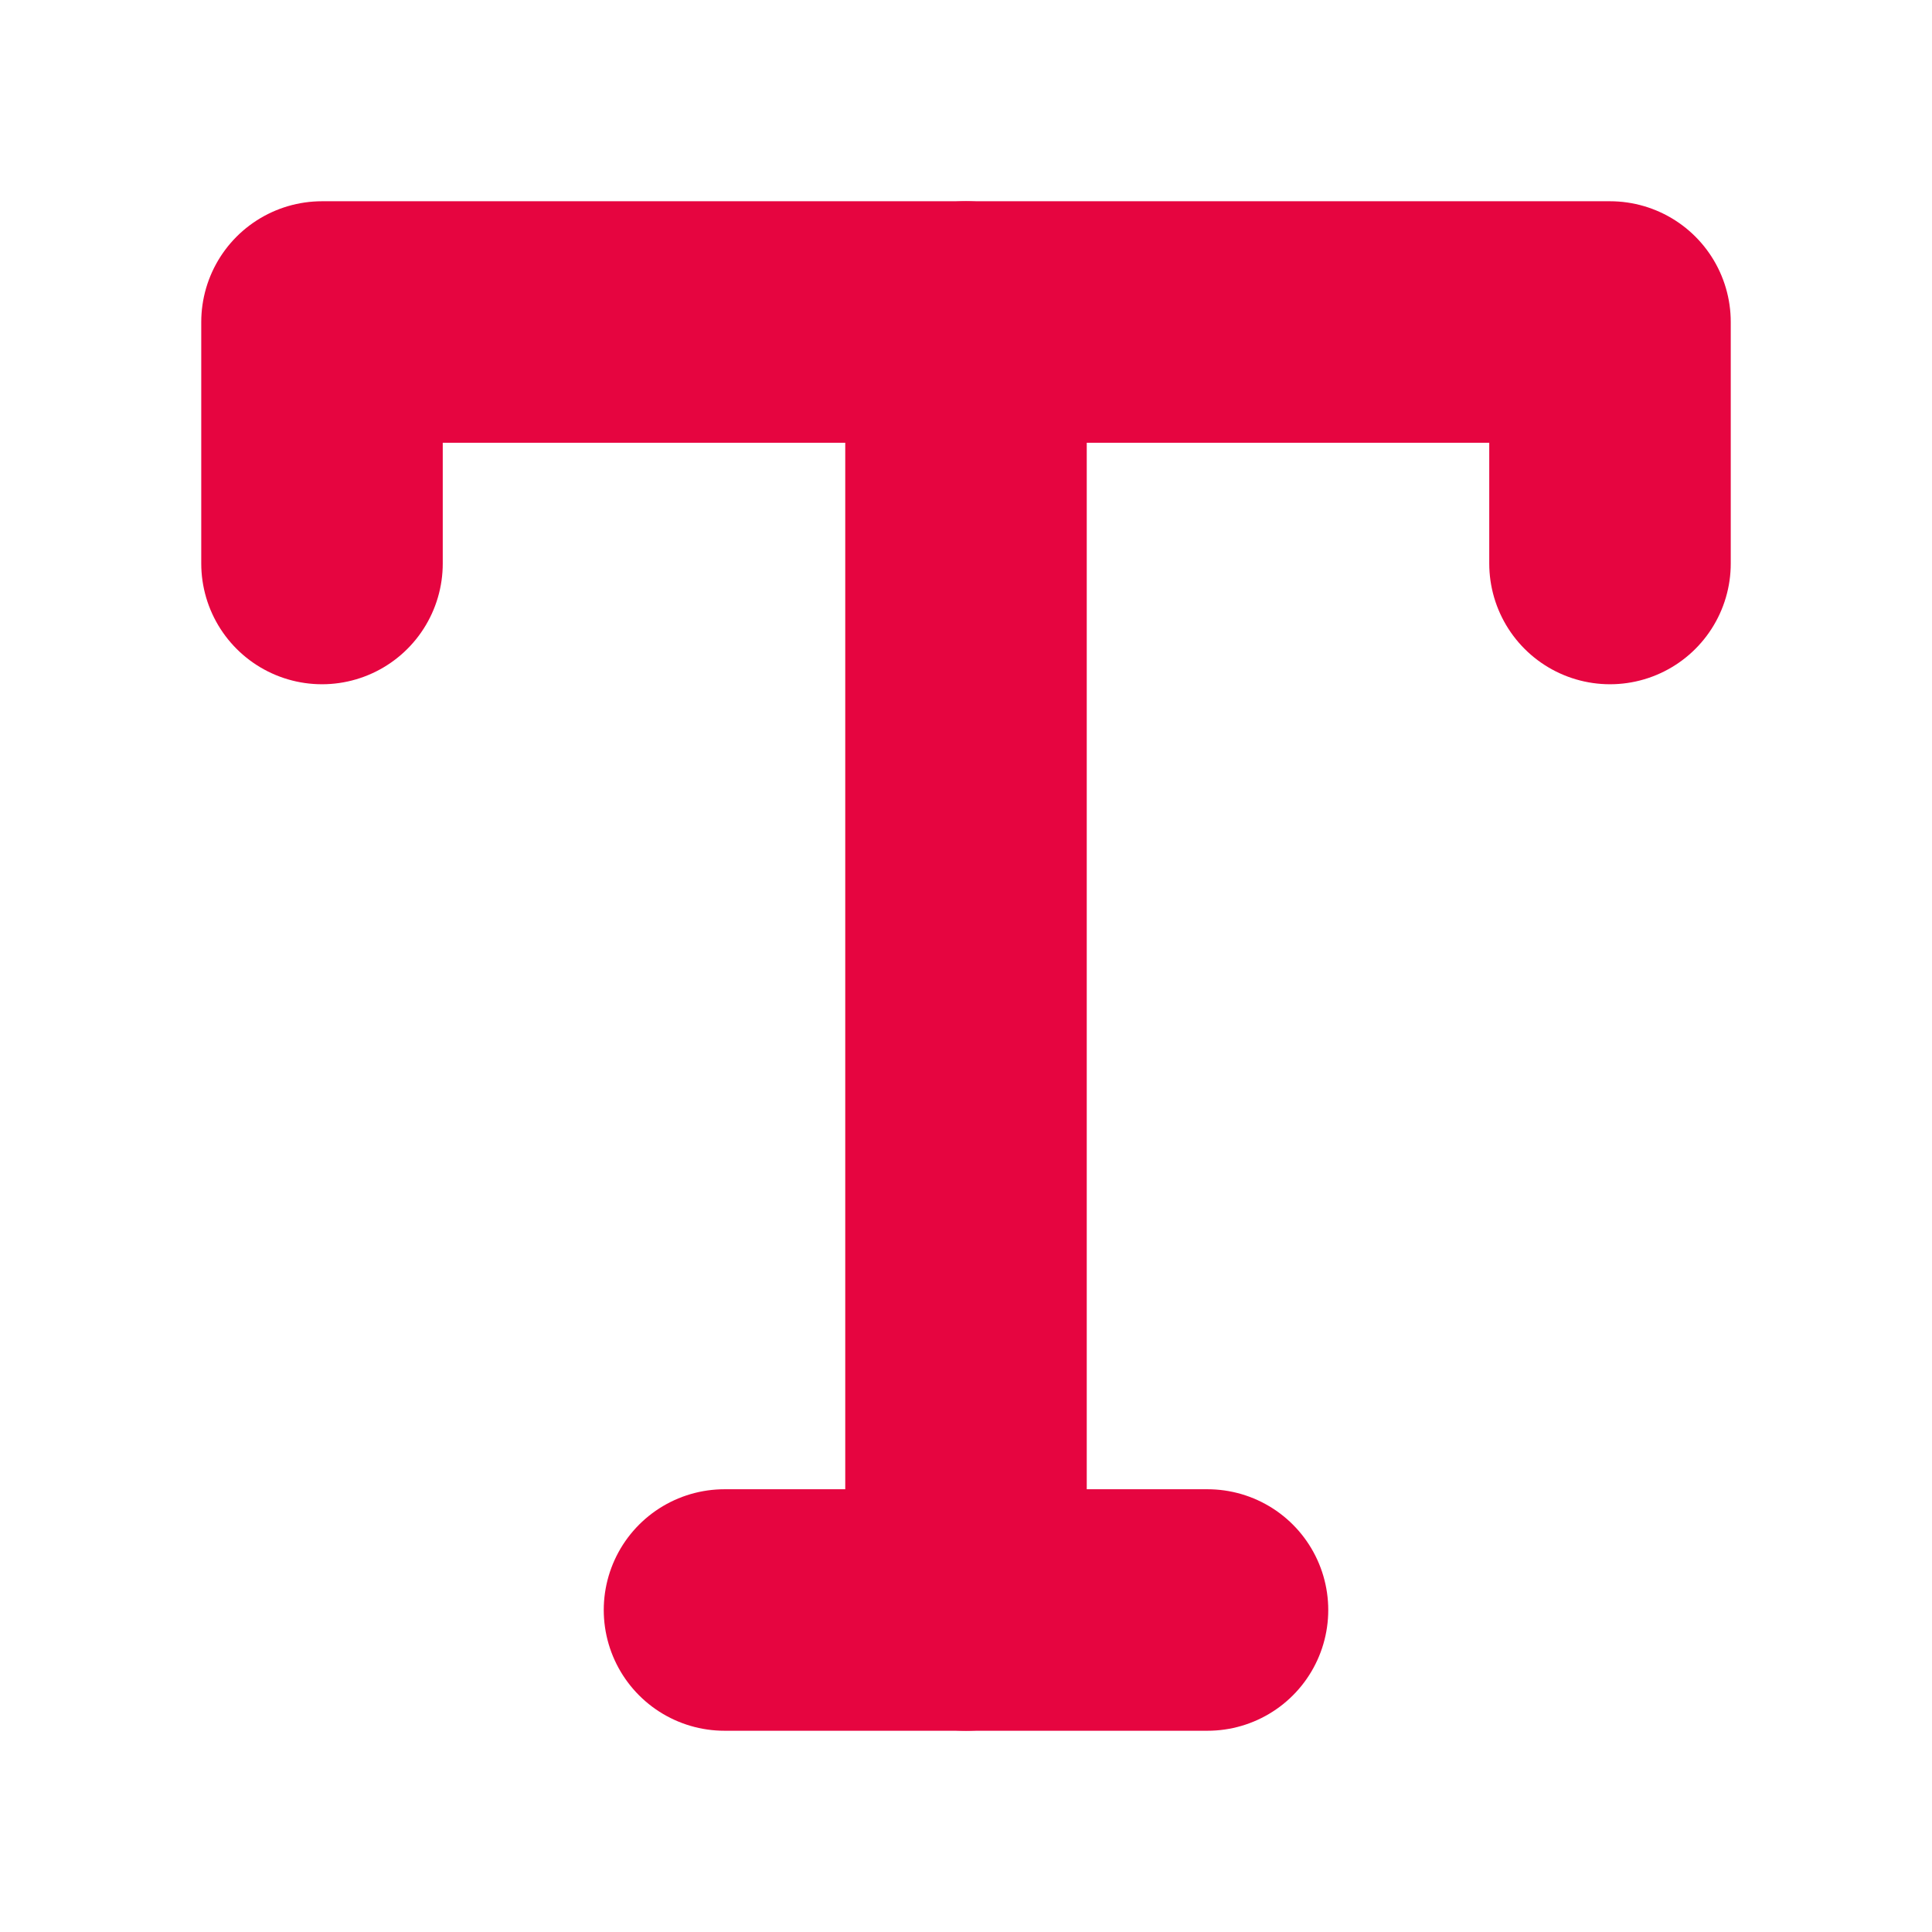
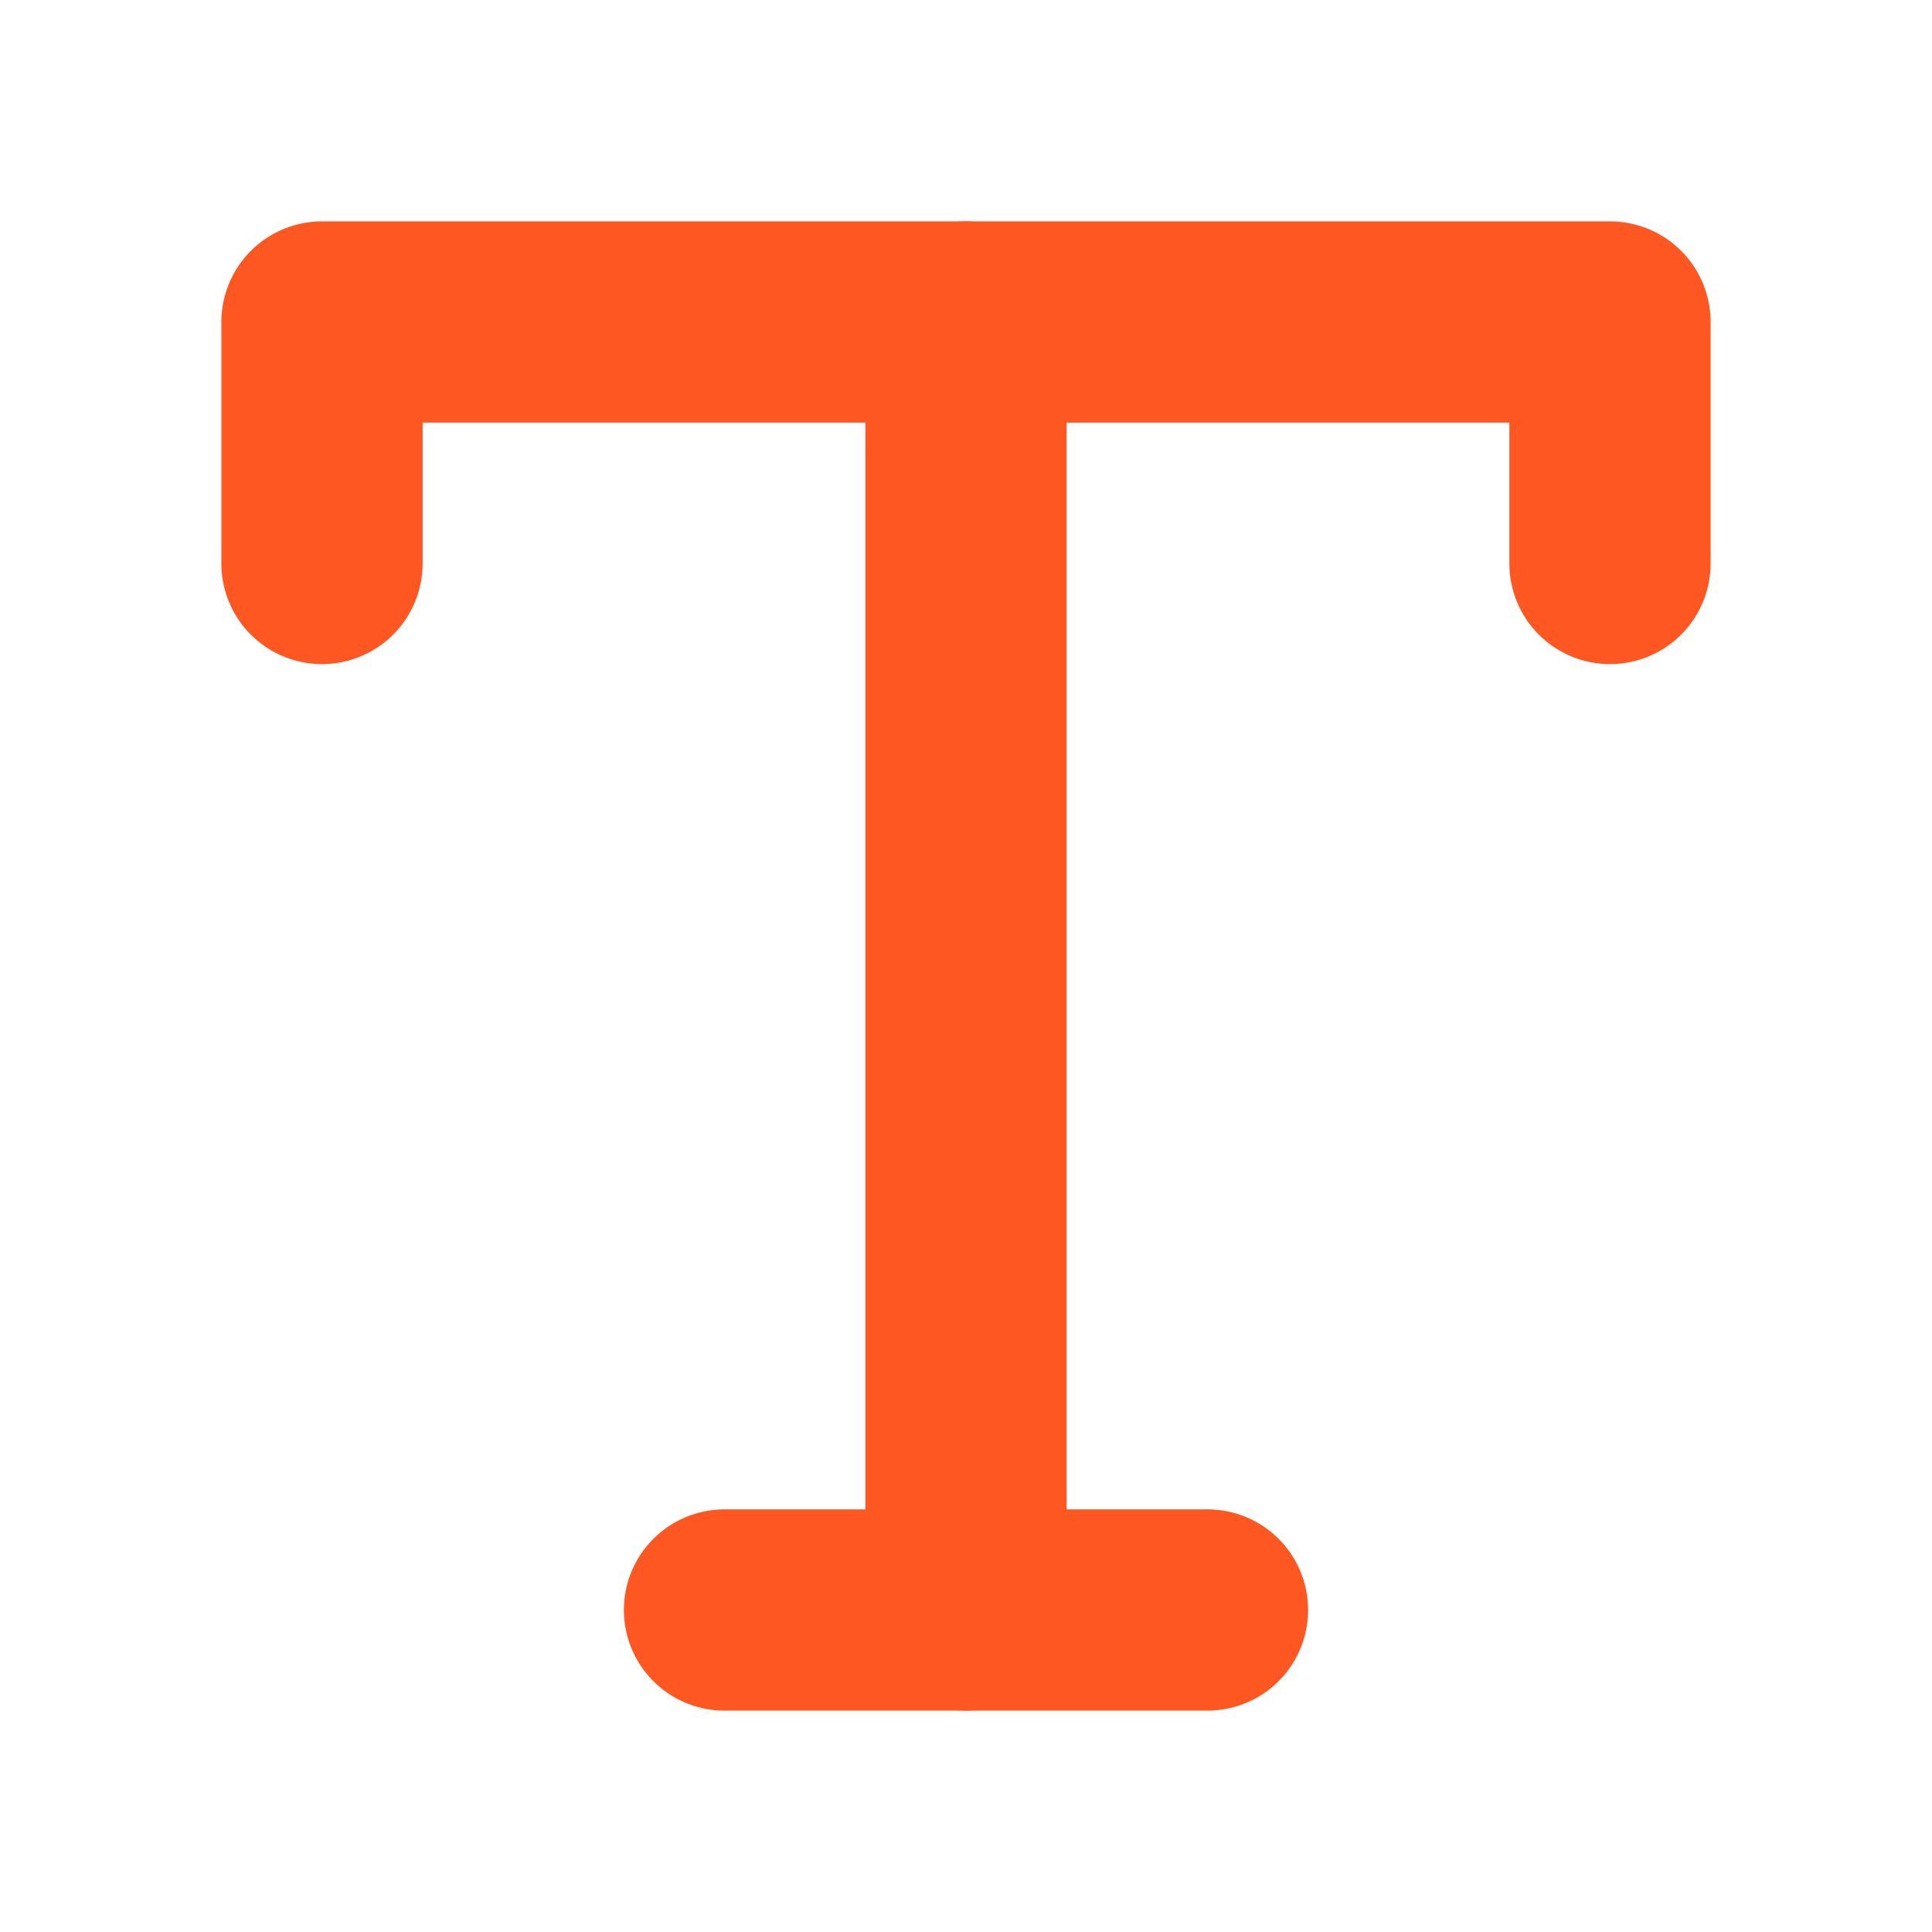
- <svg xmlns="http://www.w3.org/2000/svg" width="32" height="32" viewBox="0 0 24 24" fill="none" stroke="#e60540" stroke-width="3" stroke-linecap="round" stroke-linejoin="round" class="feather feather-type">
+ <svg xmlns="http://www.w3.org/2000/svg" width="64" height="64" viewBox="0 0 24 24" fill="none" stroke="#FF5722" stroke-width="2.5" stroke-linecap="round" stroke-linejoin="round" class="feather feather-type">
  <polyline points="4 7 4 4 20 4 20 7" />
  <line x1="9" y1="20" x2="15" y2="20" />
  <line x1="12" y1="4" x2="12" y2="20" />
</svg>
